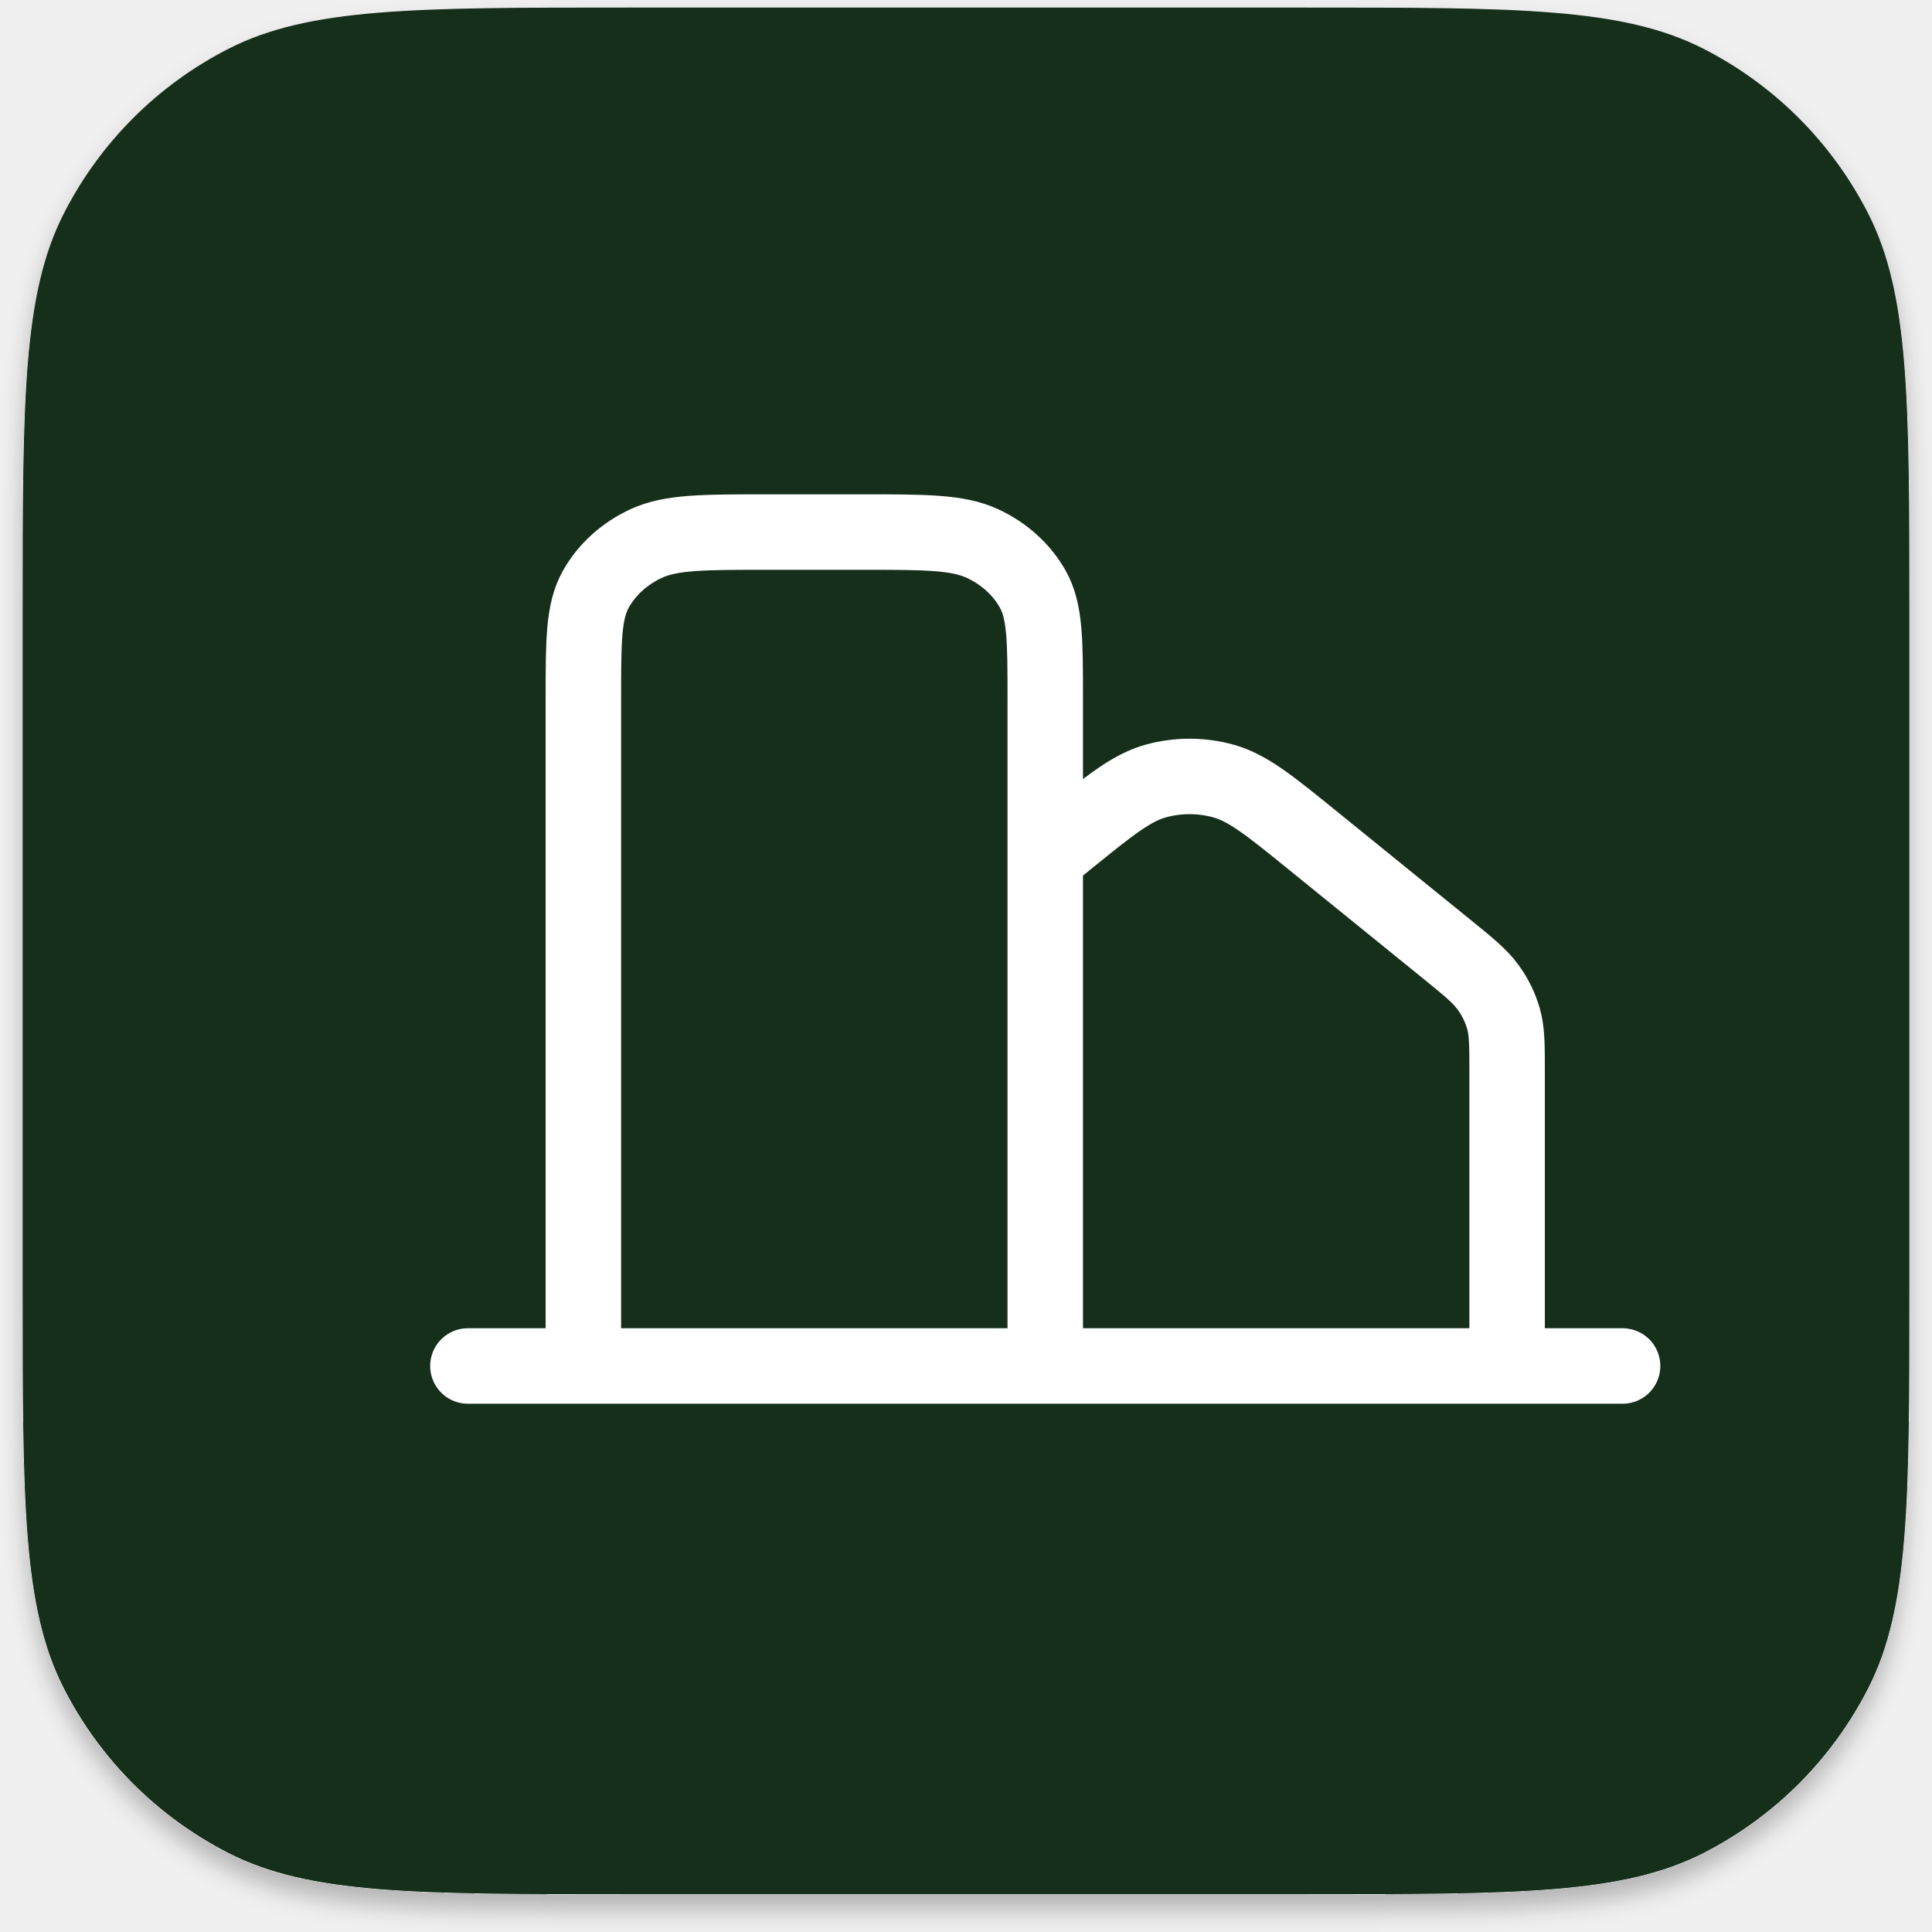
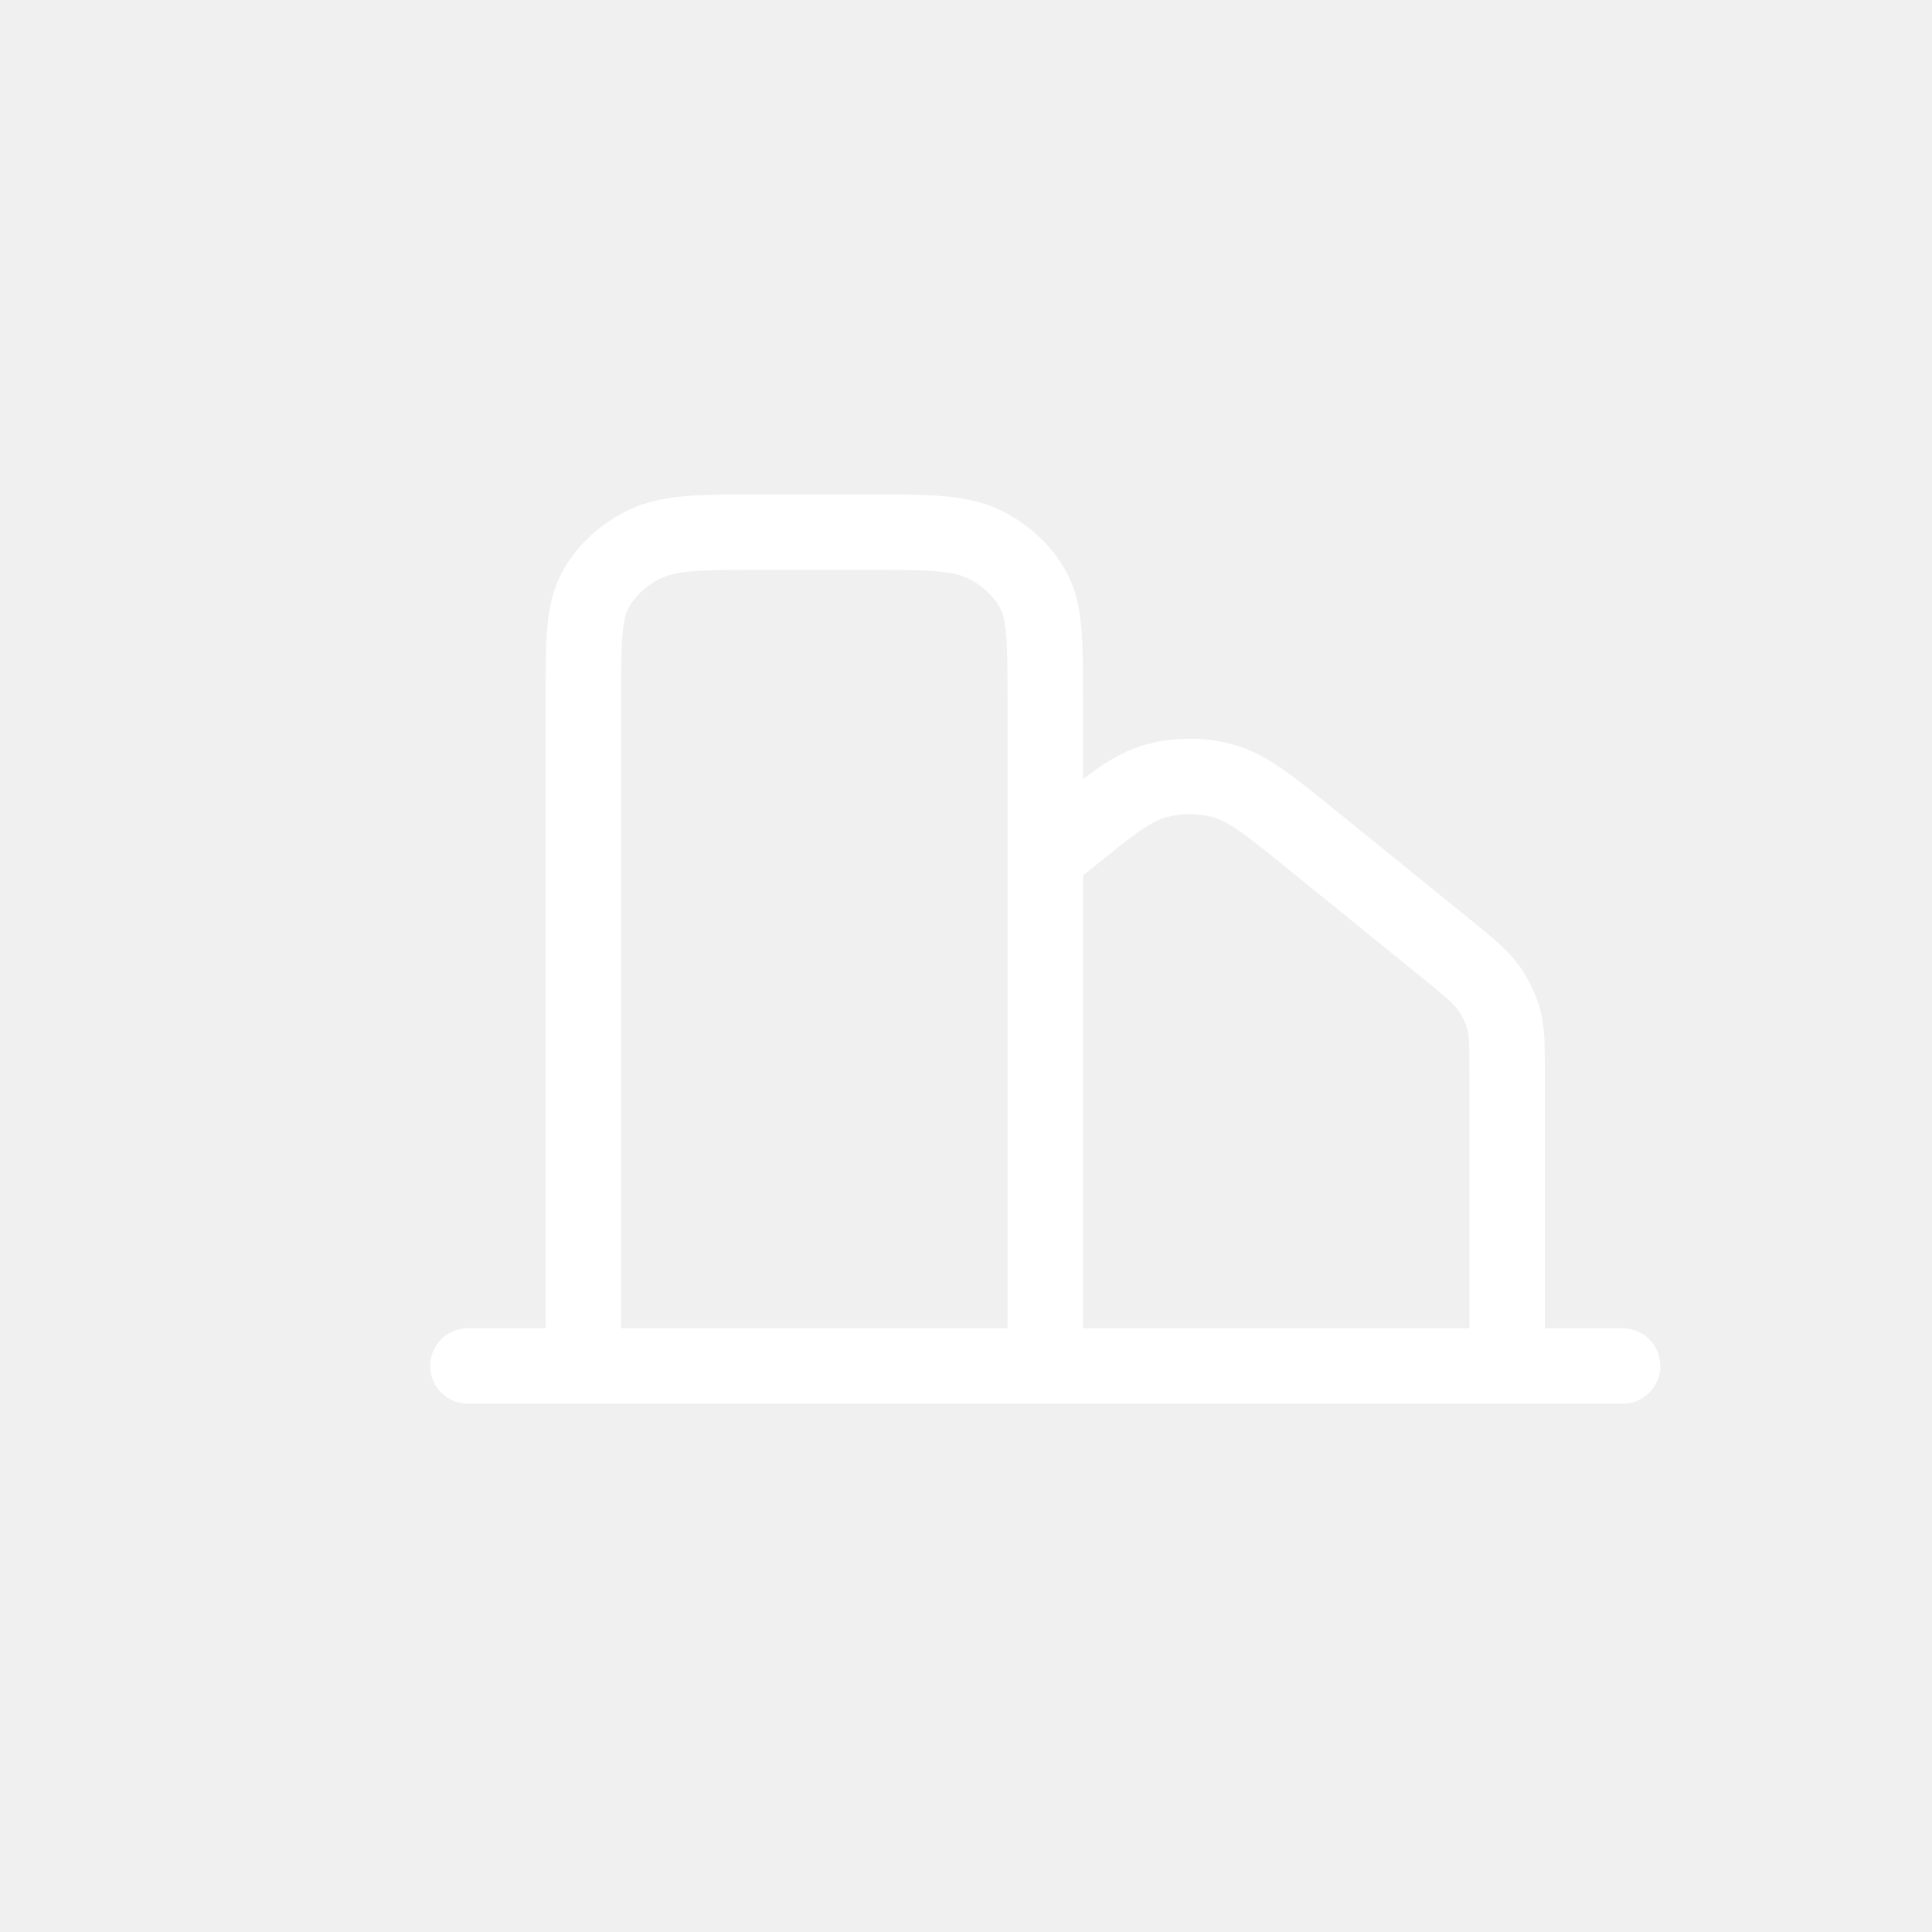
<svg xmlns="http://www.w3.org/2000/svg" width="512" height="512" viewBox="0 0 512 512" fill="none">
-   <g filter="url(#filter0_d_1120_343)">
-     <path d="M6 162C6 105.995 6 77.992 16.899 56.601C26.487 37.785 41.785 22.487 60.601 12.899C81.992 2 109.995 2 166 2H346C402.005 2 430.008 2 451.399 12.899C470.215 22.487 485.513 37.785 495.101 56.601C506 77.992 506 105.995 506 162V342C506 398.005 506 426.008 495.101 447.399C485.513 466.215 470.215 481.513 451.399 491.101C430.008 502 402.005 502 346 502H166C109.995 502 81.992 502 60.601 491.101C41.785 481.513 26.487 466.215 16.899 447.399C6 426.008 6 398.005 6 342V162Z" fill="#162F1B" />
-   </g>
-   <path d="M277 362H154.6V185.203C154.6 169.731 154.6 161.99 157.935 156.08C160.869 150.882 165.547 146.659 171.304 144.011C177.85 141 186.425 141 203.563 141H228.043C245.181 141 253.745 141 260.291 144.011C266.048 146.659 270.734 150.882 273.668 156.08C277 161.984 277 169.716 277 185.157V227.274L282.53 222.789C294.094 213.41 299.878 208.719 306.416 206.94C312.175 205.373 318.321 205.373 324.08 206.94C330.619 208.719 336.405 213.408 347.972 222.789L383.162 251.33C389.141 256.18 392.125 258.607 394.27 261.517C396.17 264.095 397.582 266.94 398.436 269.939C399.4 273.323 399.4 276.956 399.4 284.21V362H277Z" fill="#162F1B" />
  <path d="M124 362H154.6M154.6 362H277M154.6 362V185.203C154.6 169.731 154.6 161.99 157.935 156.08C160.869 150.882 165.547 146.659 171.304 144.011C177.85 141 186.425 141 203.563 141H228.043C245.181 141 253.745 141 260.291 144.011C266.048 146.659 270.734 150.882 273.668 156.08C277 161.984 277 169.716 277 185.157V227.274M277 362H399.4M277 362V227.274M399.4 362H430M399.4 362V284.21C399.4 276.956 399.4 273.323 398.436 269.939C397.582 266.94 396.17 264.095 394.27 261.517C392.125 258.607 389.141 256.18 383.162 251.33L347.972 222.789C336.405 213.408 330.619 208.719 324.08 206.94C318.321 205.373 312.175 205.373 306.416 206.94C299.878 208.719 294.094 213.41 282.53 222.789L277 227.274" stroke="white" stroke-width="20" stroke-linecap="round" stroke-linejoin="round" />
-   <defs>
-     <filter id="filter0_d_1120_343" x="0" y="0" width="512" height="512" filterUnits="userSpaceOnUse" color-interpolation-filters="sRGB">
-       <feFlood flood-opacity="0" result="BackgroundImageFix" />
-       <feColorMatrix in="SourceAlpha" type="matrix" values="0 0 0 0 0 0 0 0 0 0 0 0 0 0 0 0 0 0 127 0" result="hardAlpha" />
-       <feOffset dy="4" />
-       <feGaussianBlur stdDeviation="3" />
-       <feComposite in2="hardAlpha" operator="out" />
-       <feColorMatrix type="matrix" values="0 0 0 0 0 0 0 0 0 0 0 0 0 0 0 0 0 0 0.25 0" />
-       <feBlend mode="normal" in2="BackgroundImageFix" result="effect1_dropShadow_1120_343" />
-       <feBlend mode="normal" in="SourceGraphic" in2="effect1_dropShadow_1120_343" result="shape" />
-     </filter>
-   </defs>
</svg>
